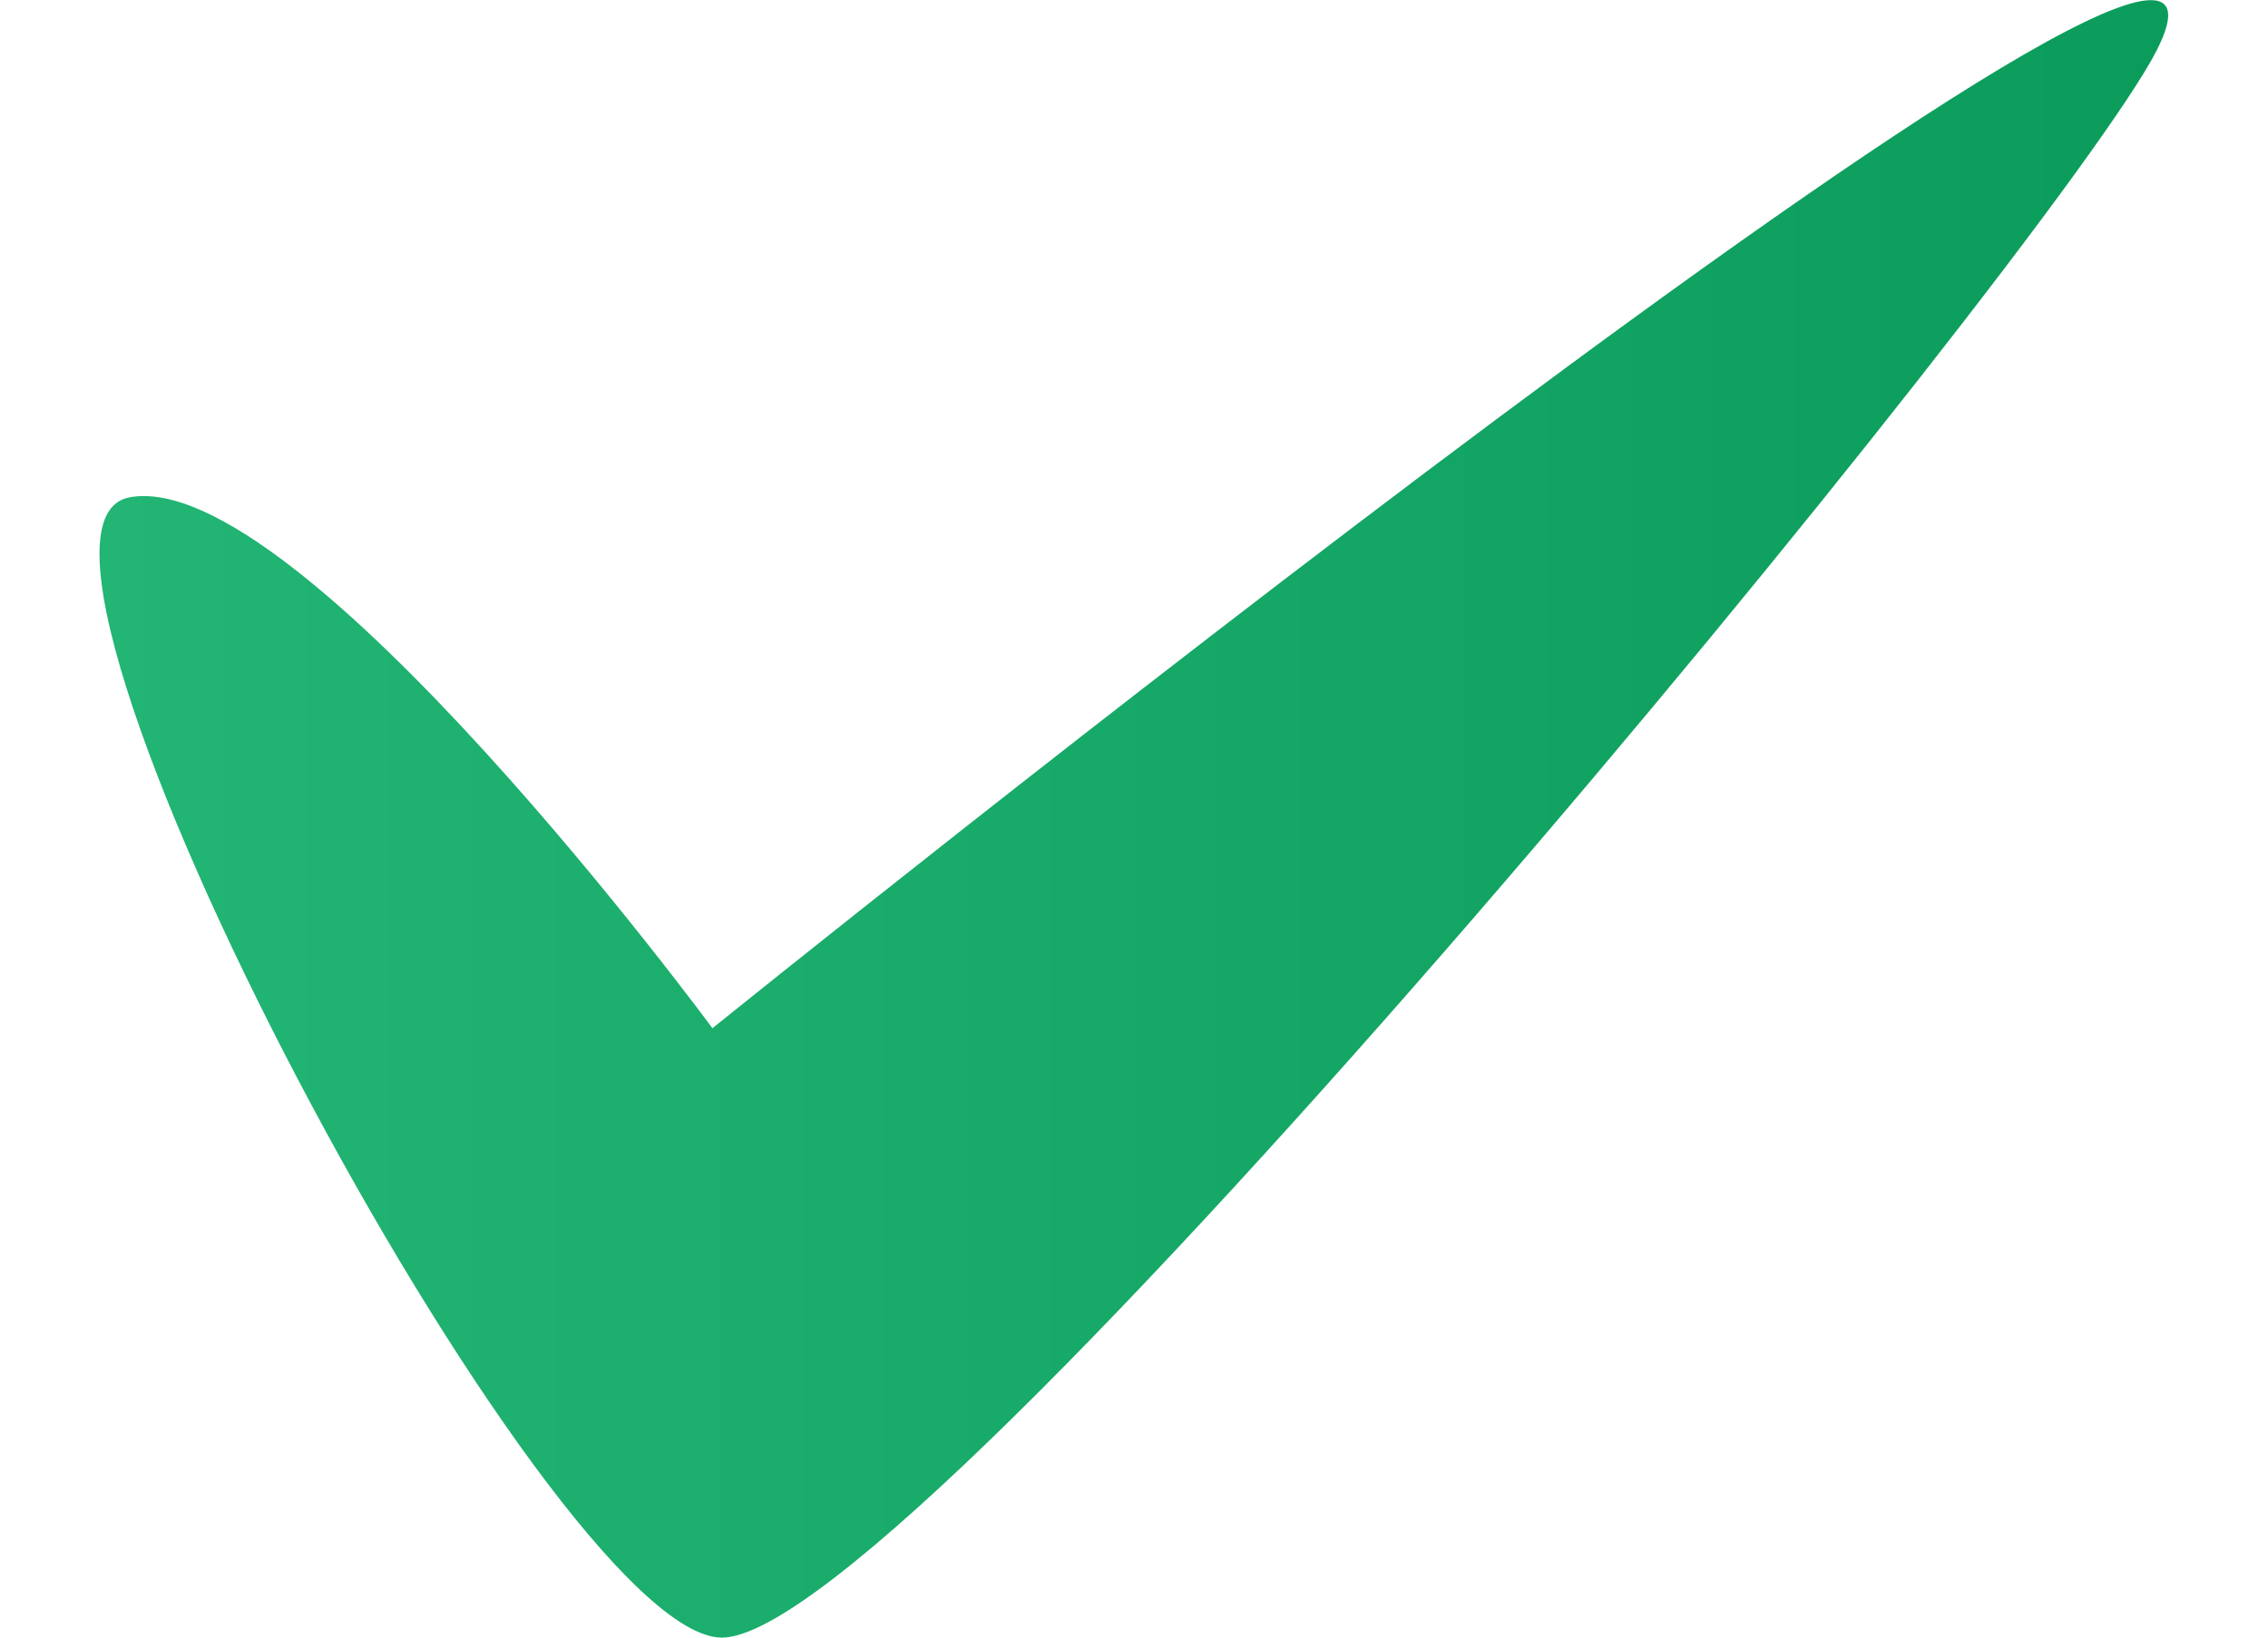
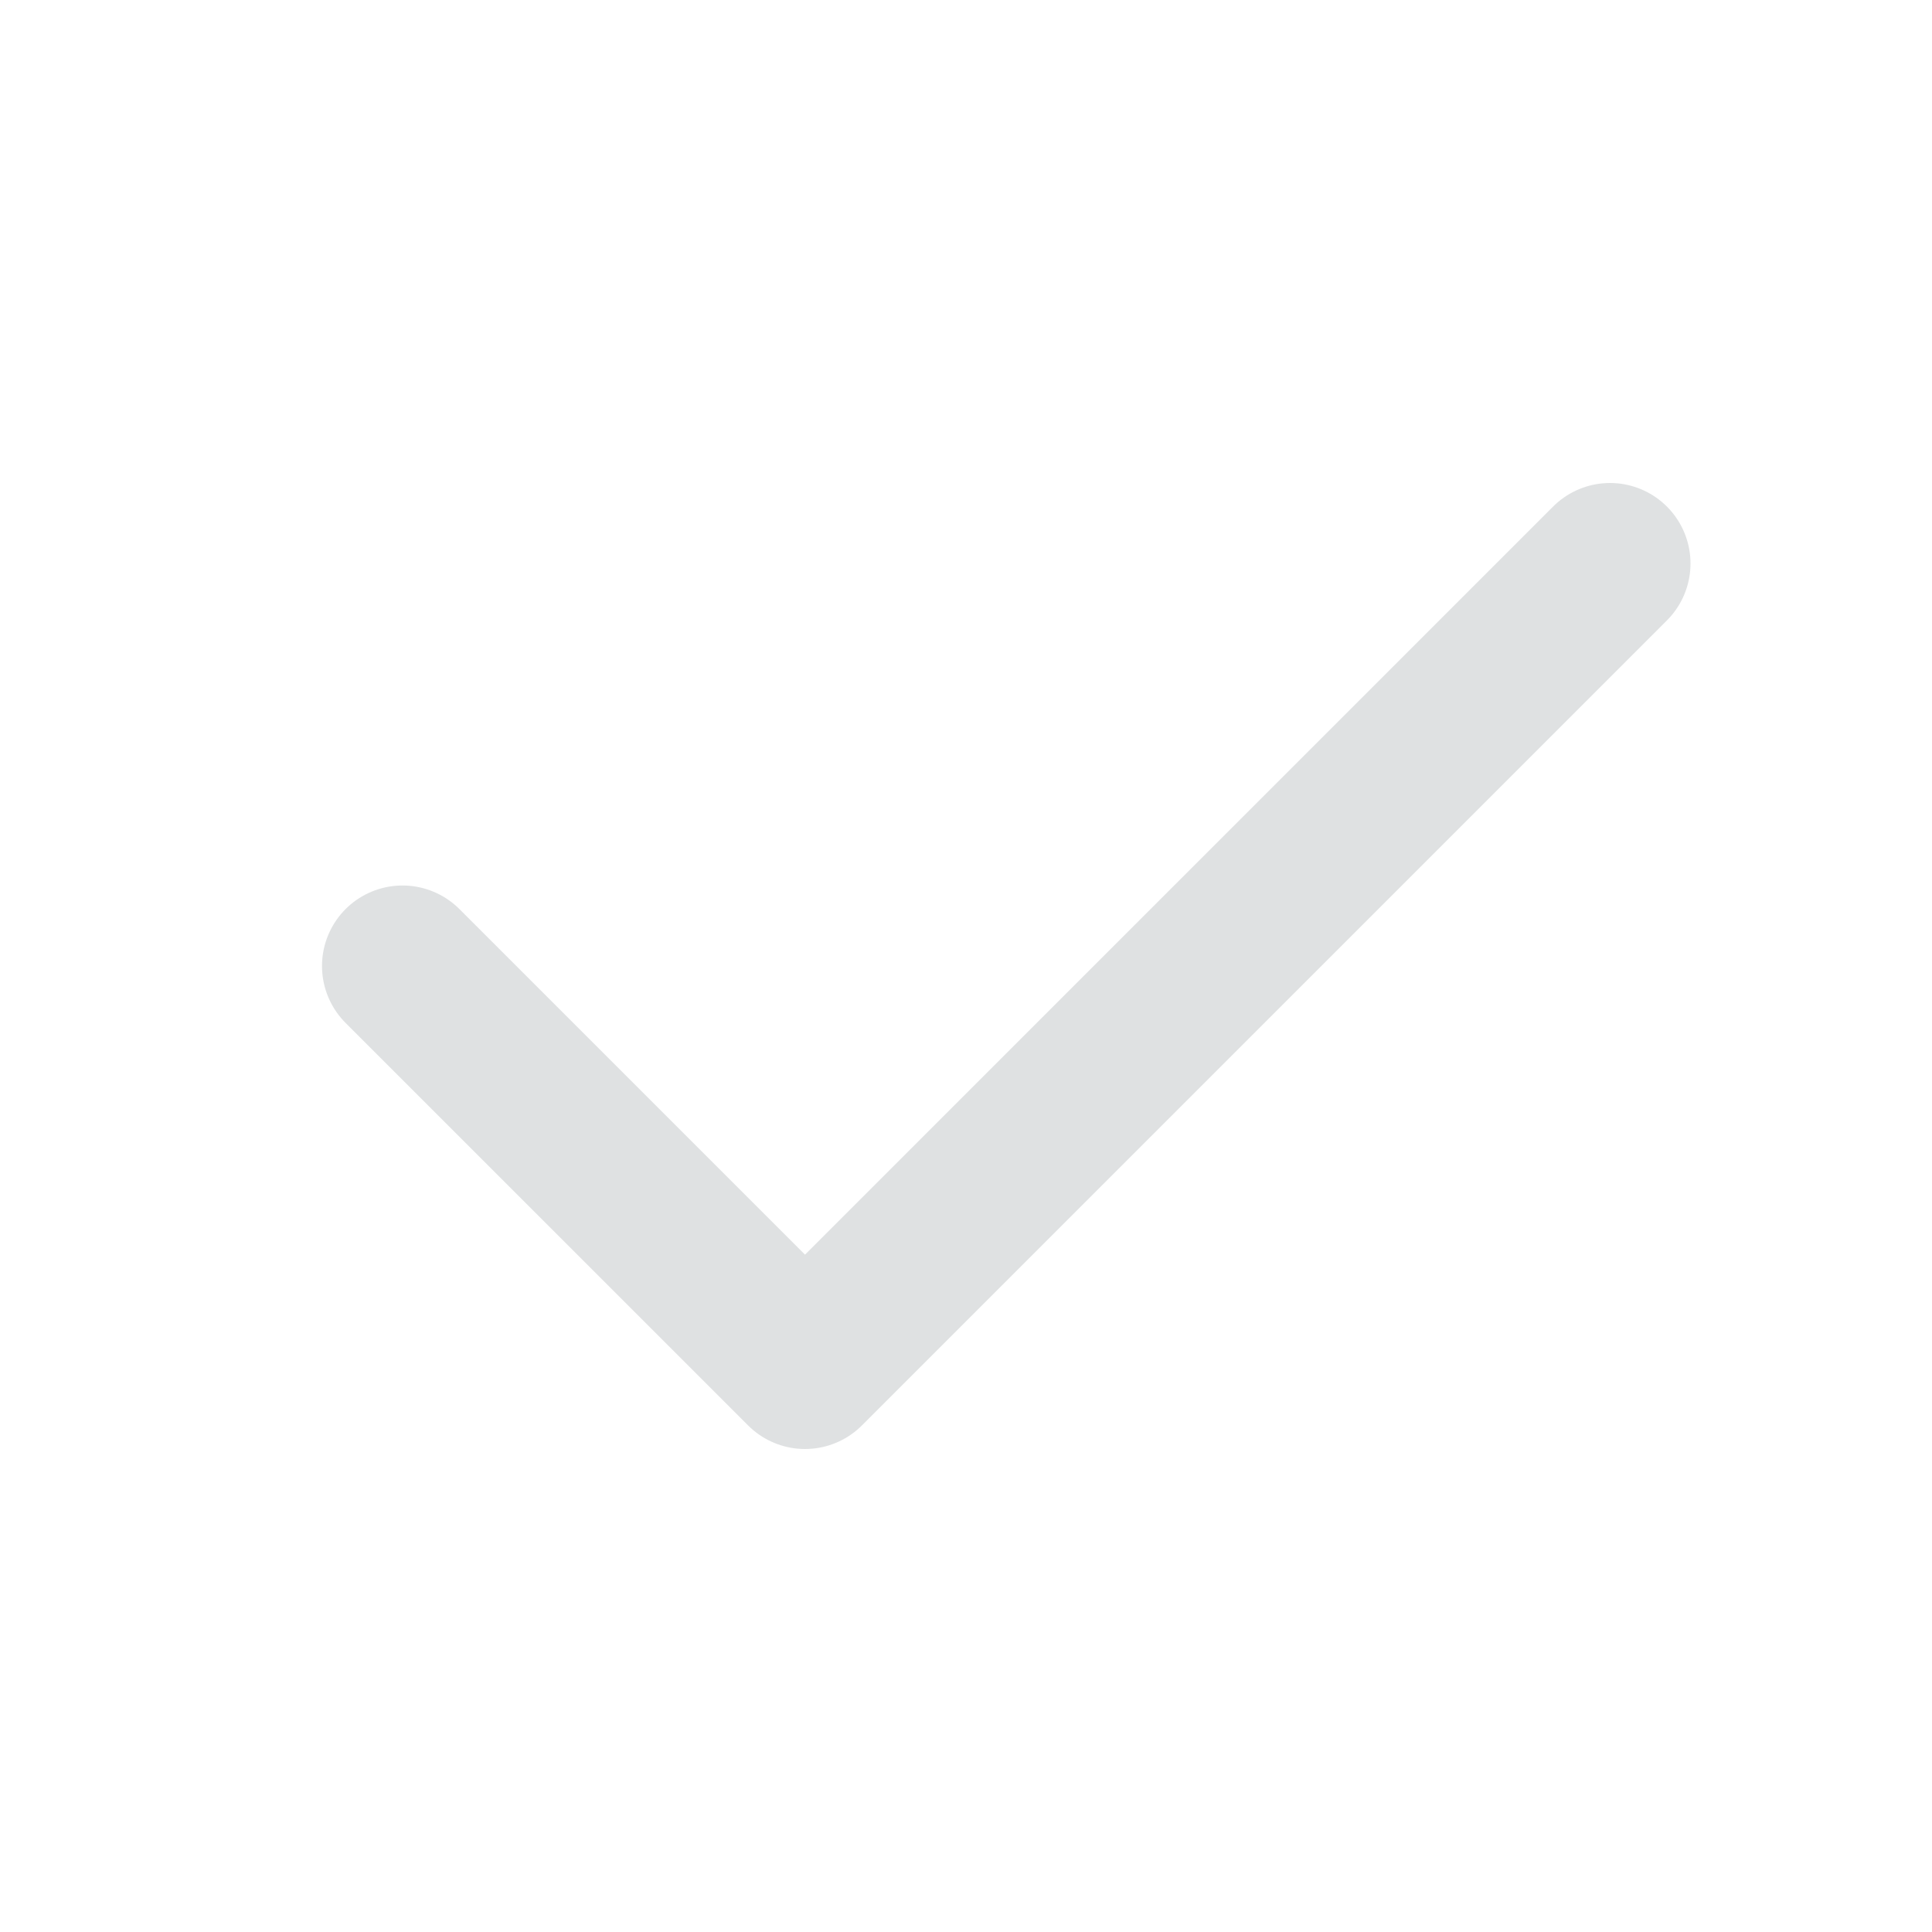
- <svg xmlns="http://www.w3.org/2000/svg" width="18" height="13" viewBox="0 0 24 19">
-   <defs>
-     <style>.a{fill:url(#a);}</style>
-     <linearGradient id="a" x1="116" y1="128" x2="140" y2="128" gradientUnits="userSpaceOnUse">
-       <stop offset="0" stop-color="#22b573" />
-       <stop offset="1" stop-color="#0b9c5b" />
-     </linearGradient>
-   </defs>
-   <path class="a" d="M139.86,119.09c-1.15,2.25-14.4,18.41-16.64,18.41-2,0-8.83-12.87-6.87-13.23s6.76,6.16,6.76,6.16S141.76,115.38,139.86,119.09Z" transform="translate(-116 -118.5)" />
+ <svg xmlns="http://www.w3.org/2000/svg" width="24" height="24" viewBox="0 0 24 24" fill="none" stroke="#DFE1E2" stroke-width="2" stroke-linecap="round" stroke-linejoin="round" class="icon icon-tabler icons-tabler-outline icon-tabler-check">
+   <path stroke="none" d="M0 0h24v24H0z" fill="none" />
+   <path d="M5 12l5 5l10 -10" />
</svg>
